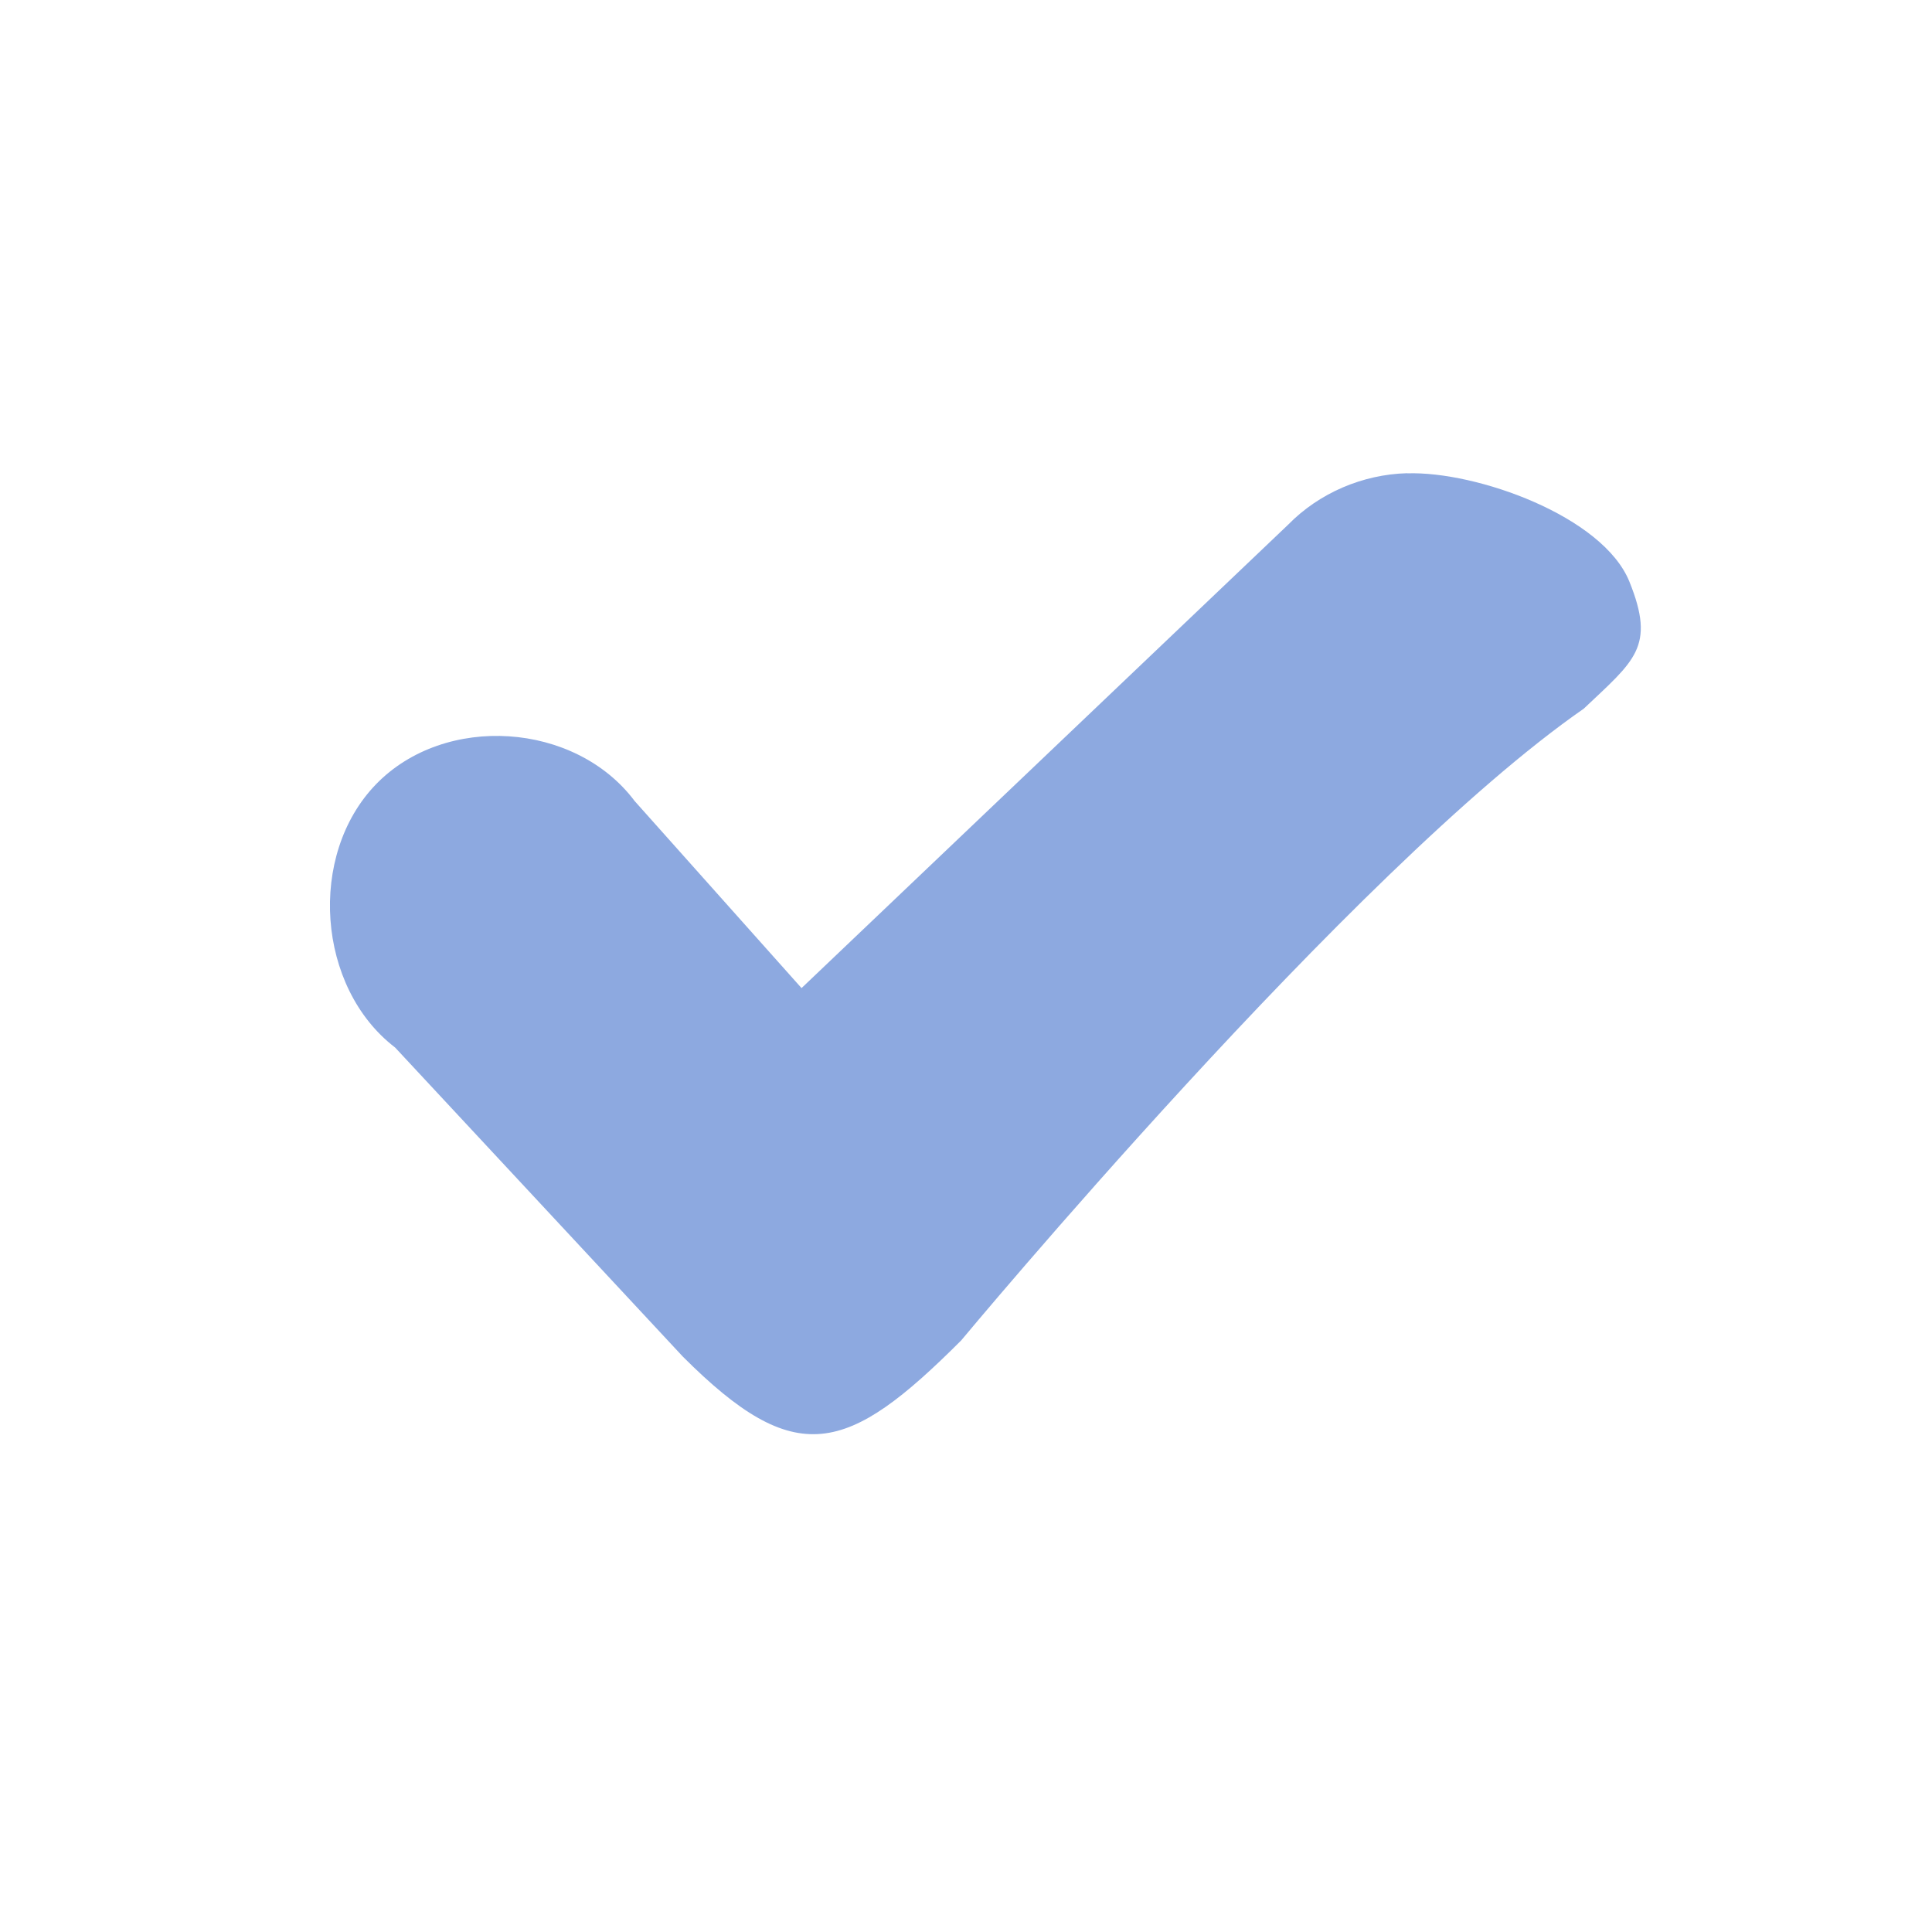
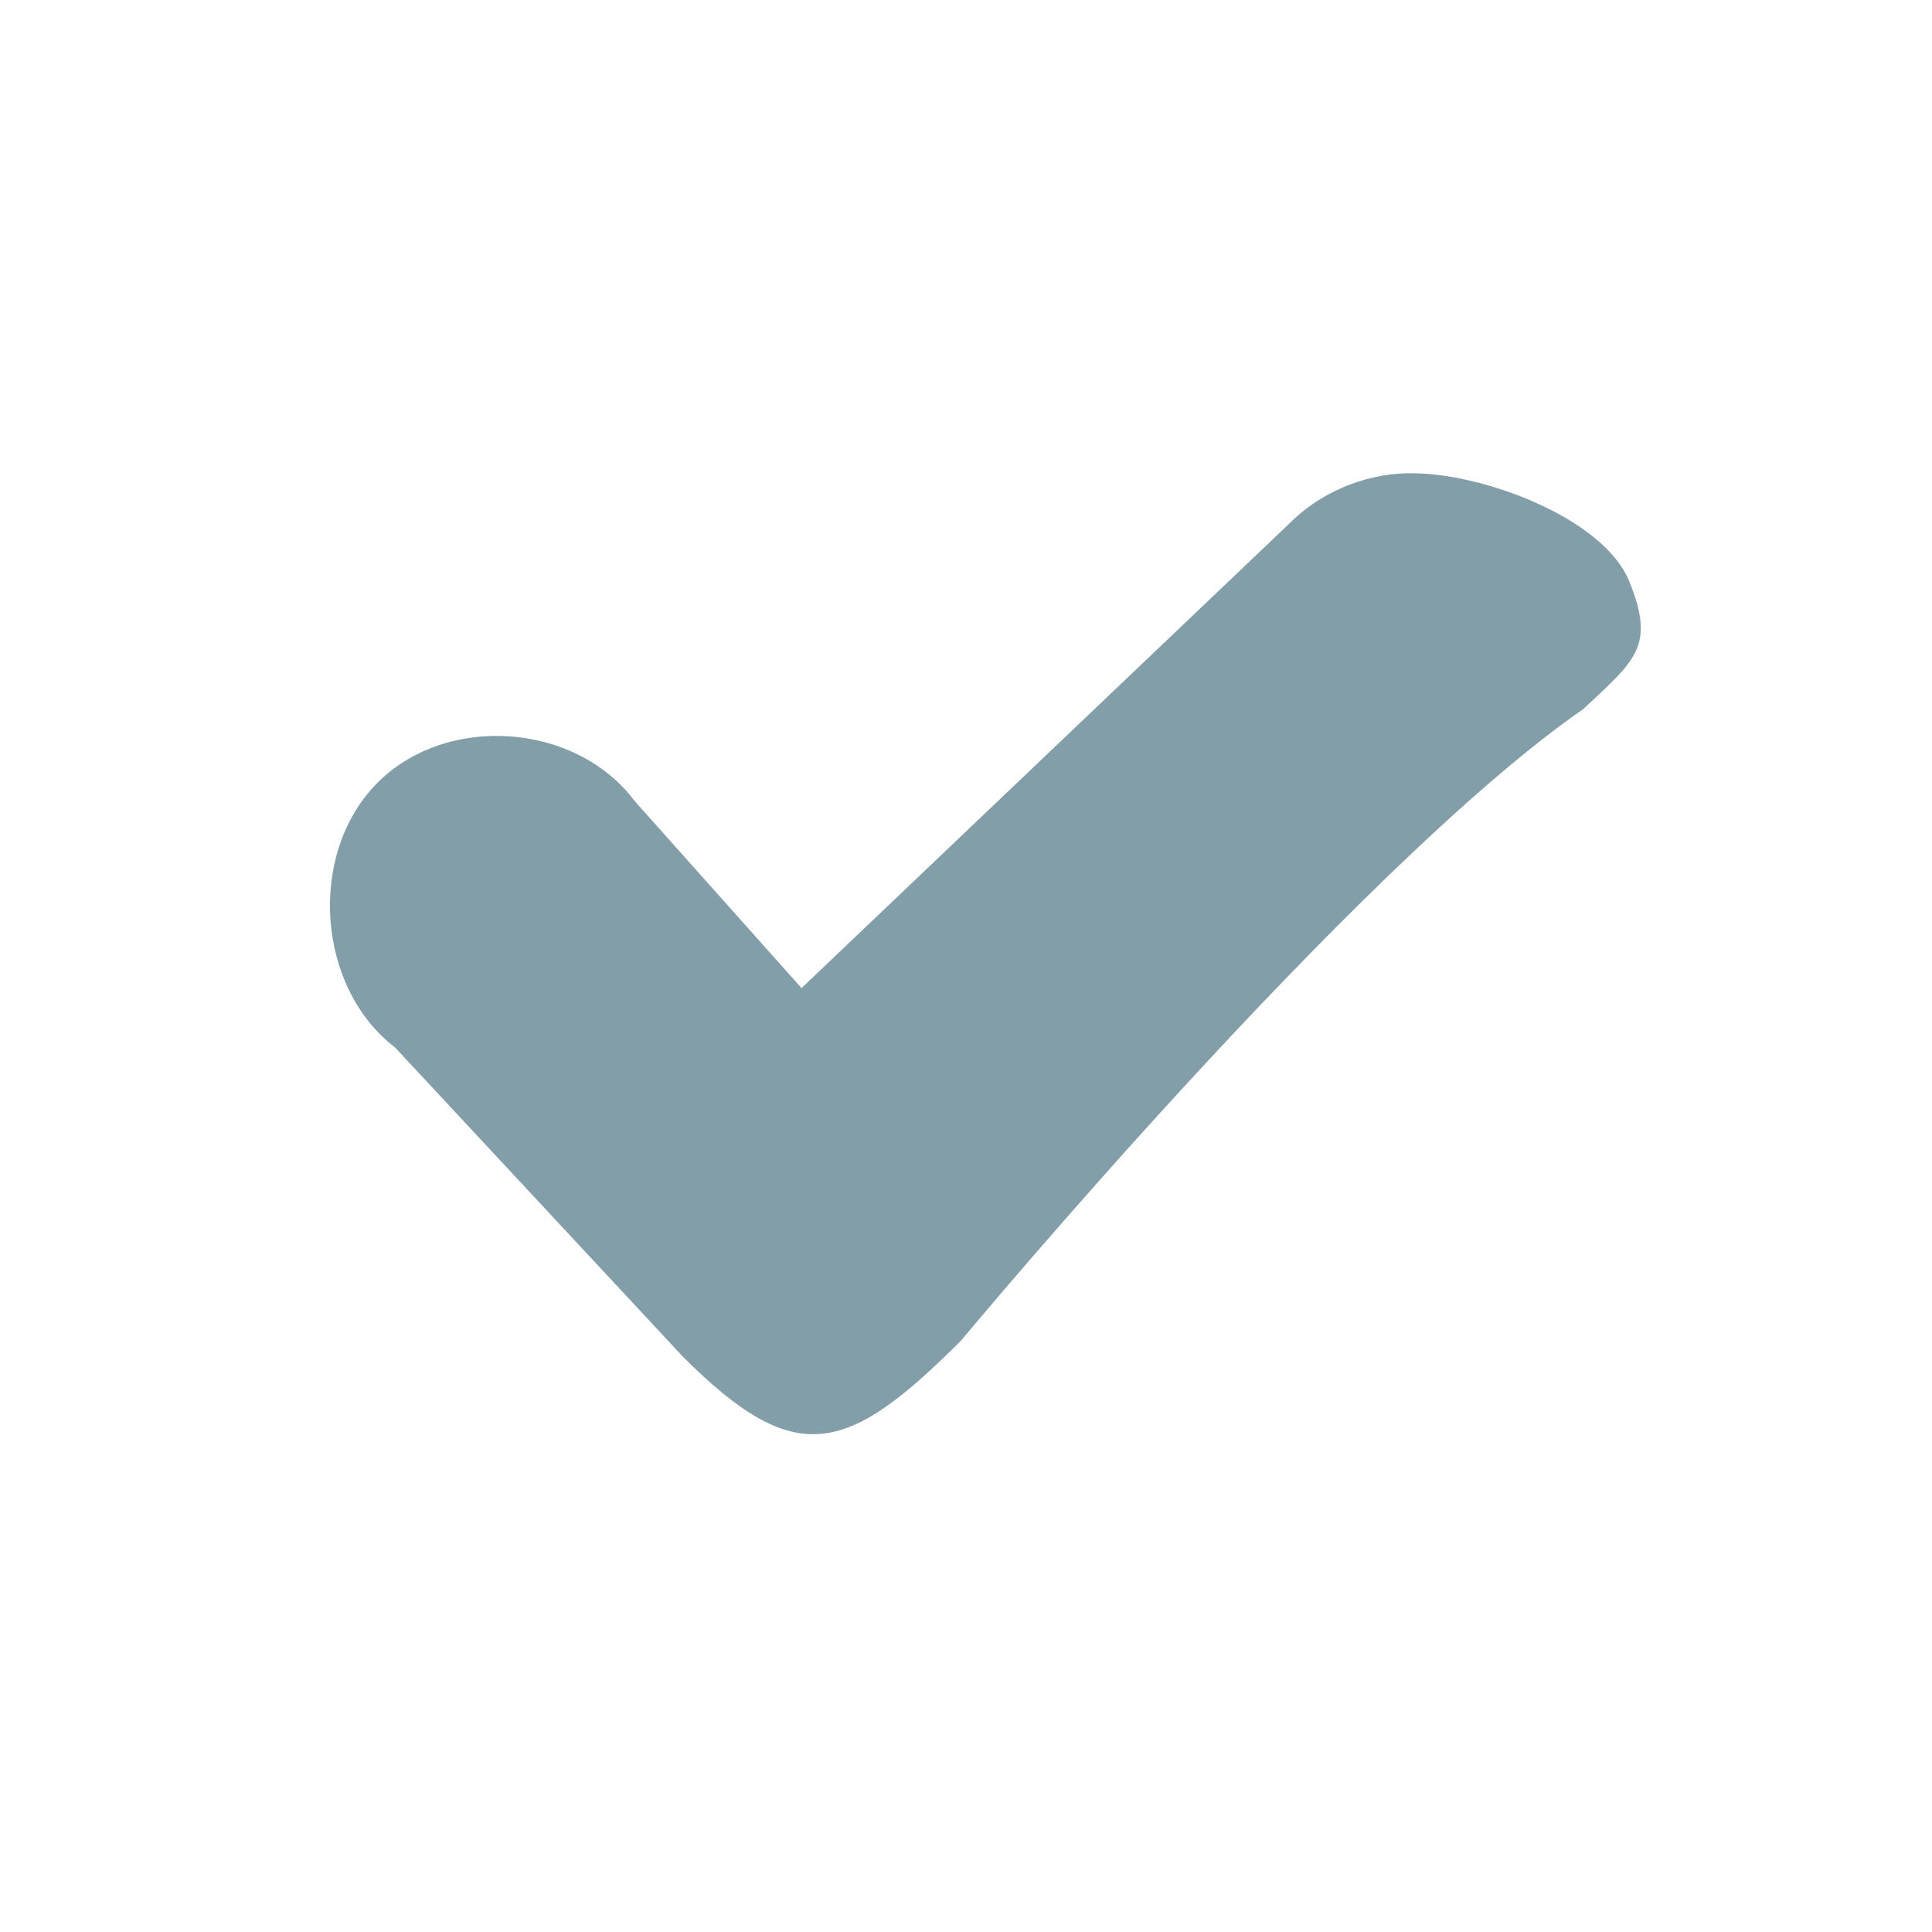
<svg xmlns="http://www.w3.org/2000/svg" viewBox="0 0 16 16">
  <g transform="translate(0 -1036.362)">
-     <path style="fill:#8da9e0;line-height:normal;color:#000" d="m 11.653,1040.281 c -0.366,0.01 -0.727,0.162 -0.986,0.427 l -4.029,3.837 -1.382,-1.549 c -0.492,-0.656 -1.571,-0.727 -2.141,-0.14 -0.57,0.587 -0.491,1.685 0.157,2.181 l 2.383,2.56 c 0.937,0.937 1.359,0.812 2.305,-0.134 0,0 3.25,-3.91 5.156,-5.232 0.421,-0.399 0.597,-0.51 0.378,-1.052 -0.219,-0.542 -1.266,-0.916 -1.841,-0.897 z" />
+     <path style="fill:#829fa9;line-height:normal;color:#000" d="m 11.653,1040.281 c -0.366,0.01 -0.727,0.162 -0.986,0.427 l -4.029,3.837 -1.382,-1.549 c -0.492,-0.656 -1.571,-0.727 -2.141,-0.14 -0.57,0.587 -0.491,1.685 0.157,2.181 l 2.383,2.56 c 0.937,0.937 1.359,0.812 2.305,-0.134 0,0 3.25,-3.91 5.156,-5.232 0.421,-0.399 0.597,-0.51 0.378,-1.052 -0.219,-0.542 -1.266,-0.916 -1.841,-0.897 z" />
  </g>
</svg>
